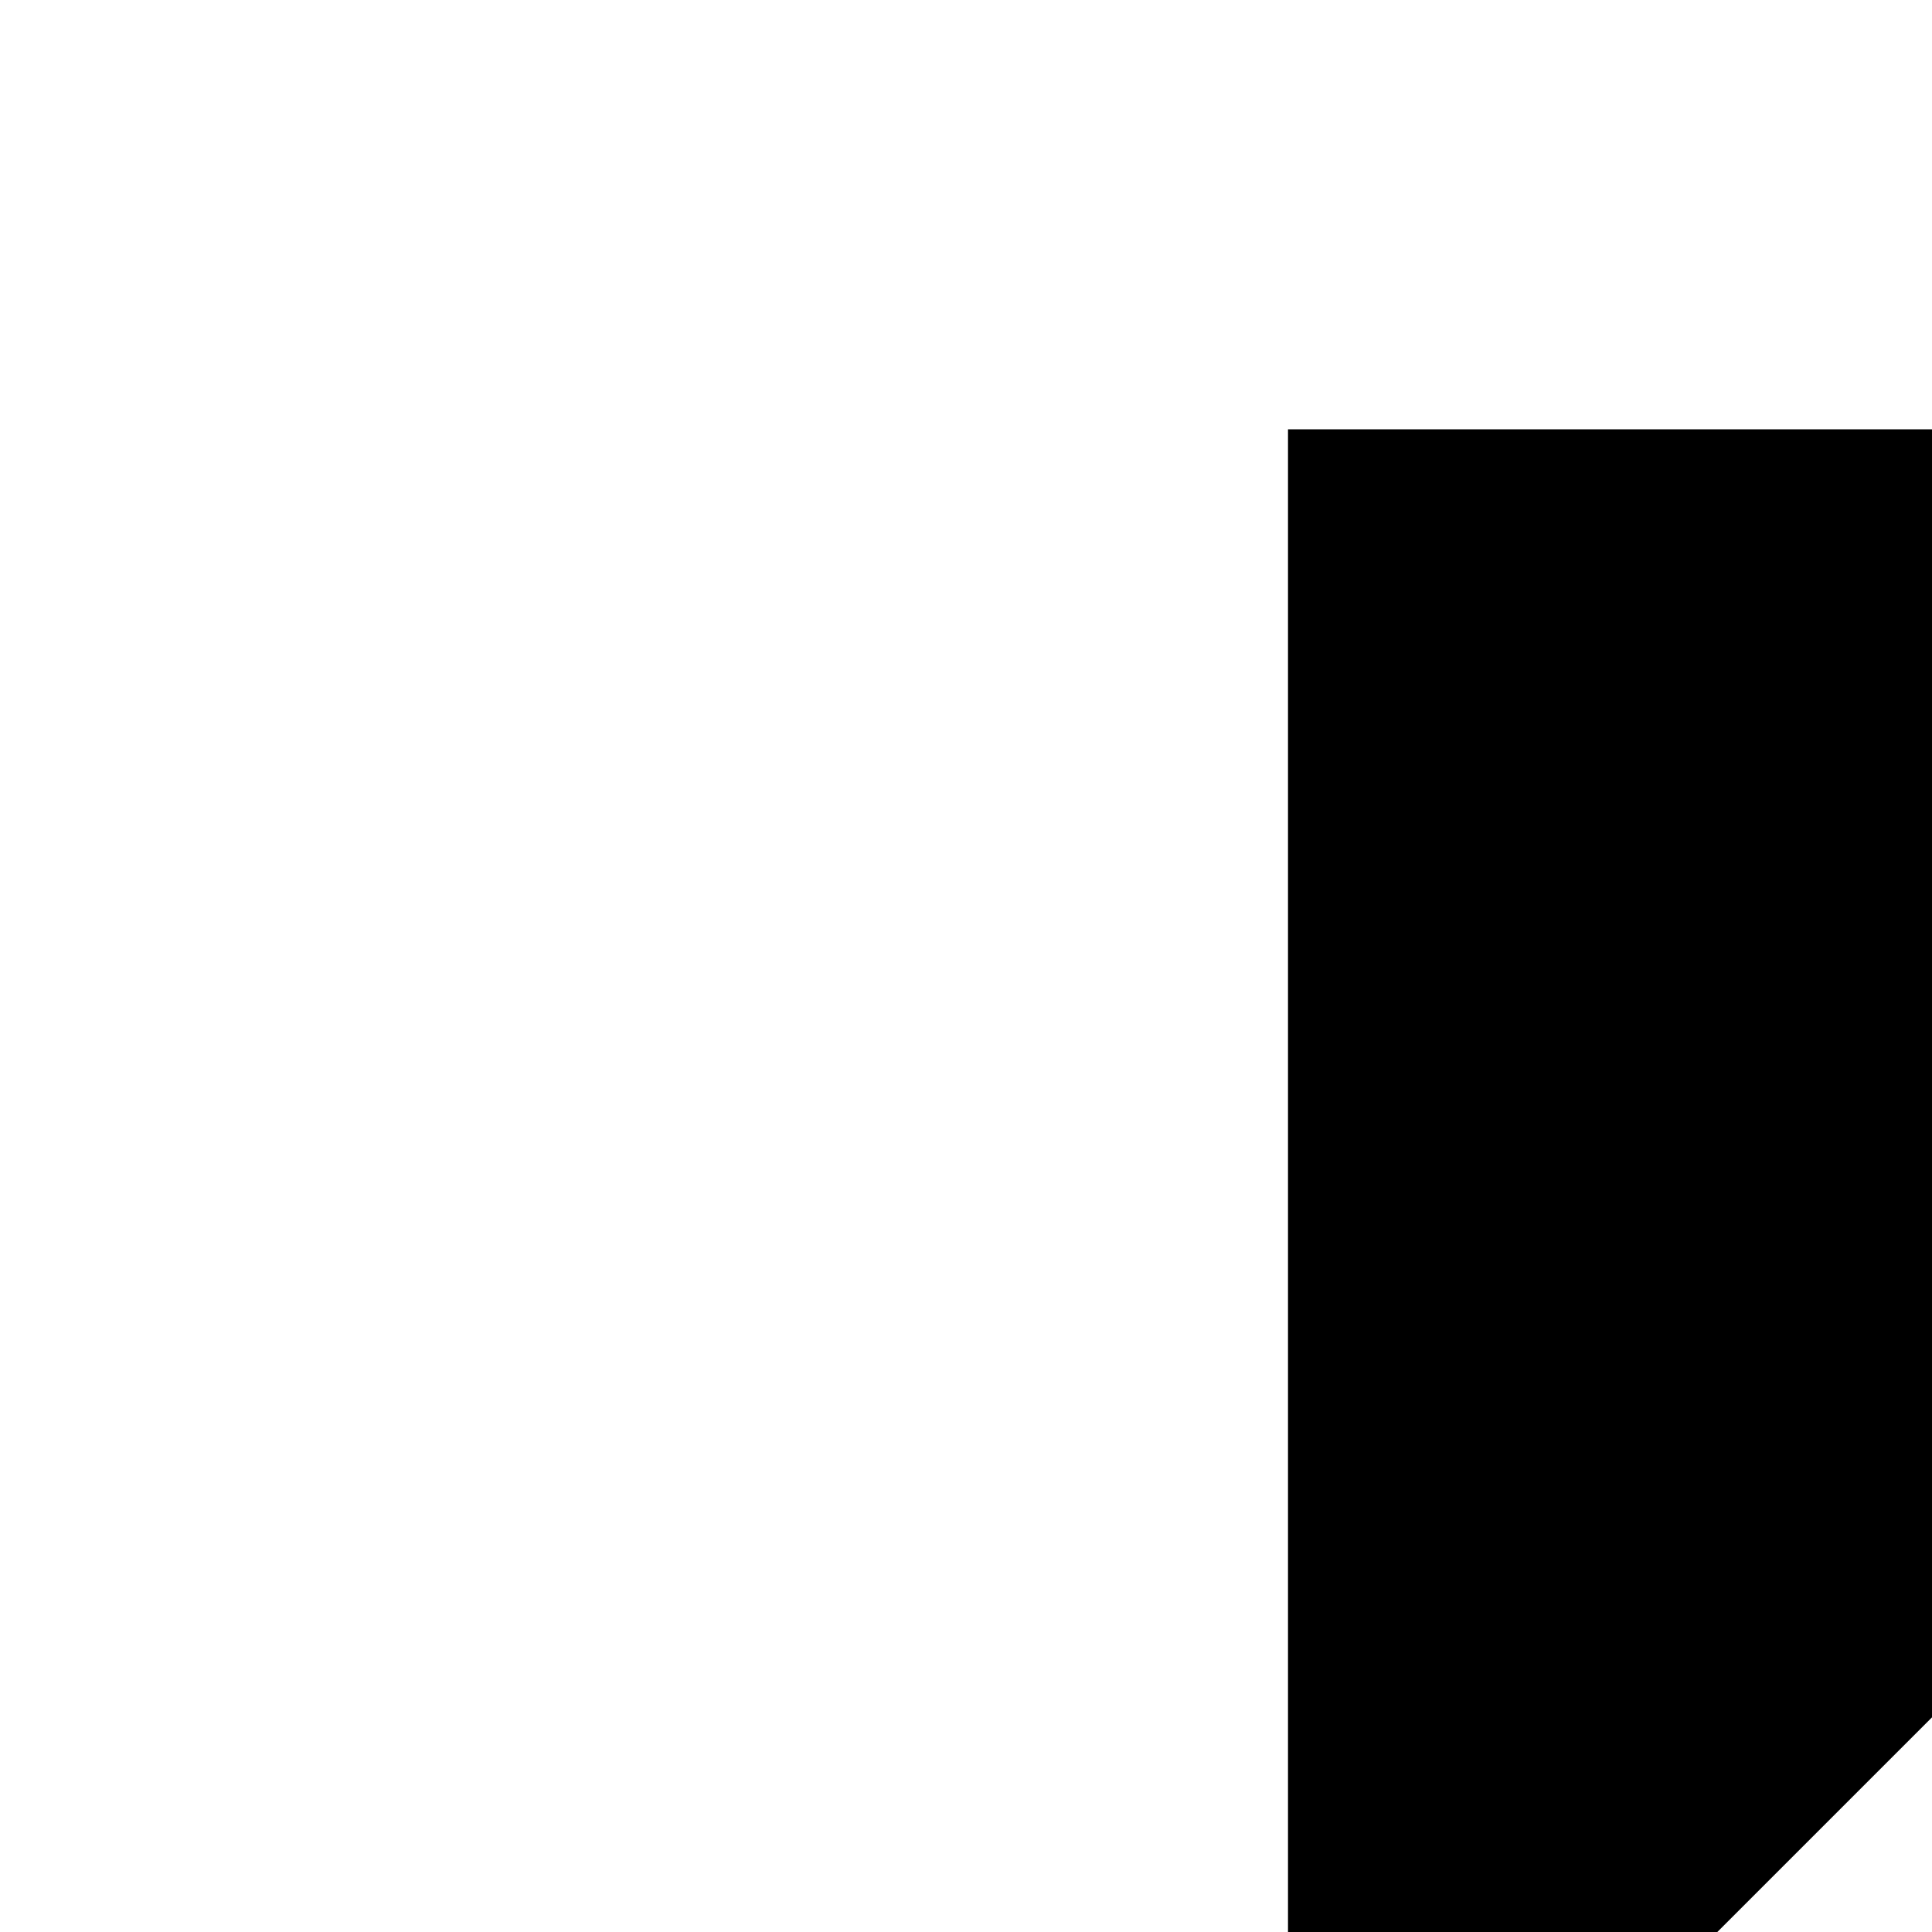
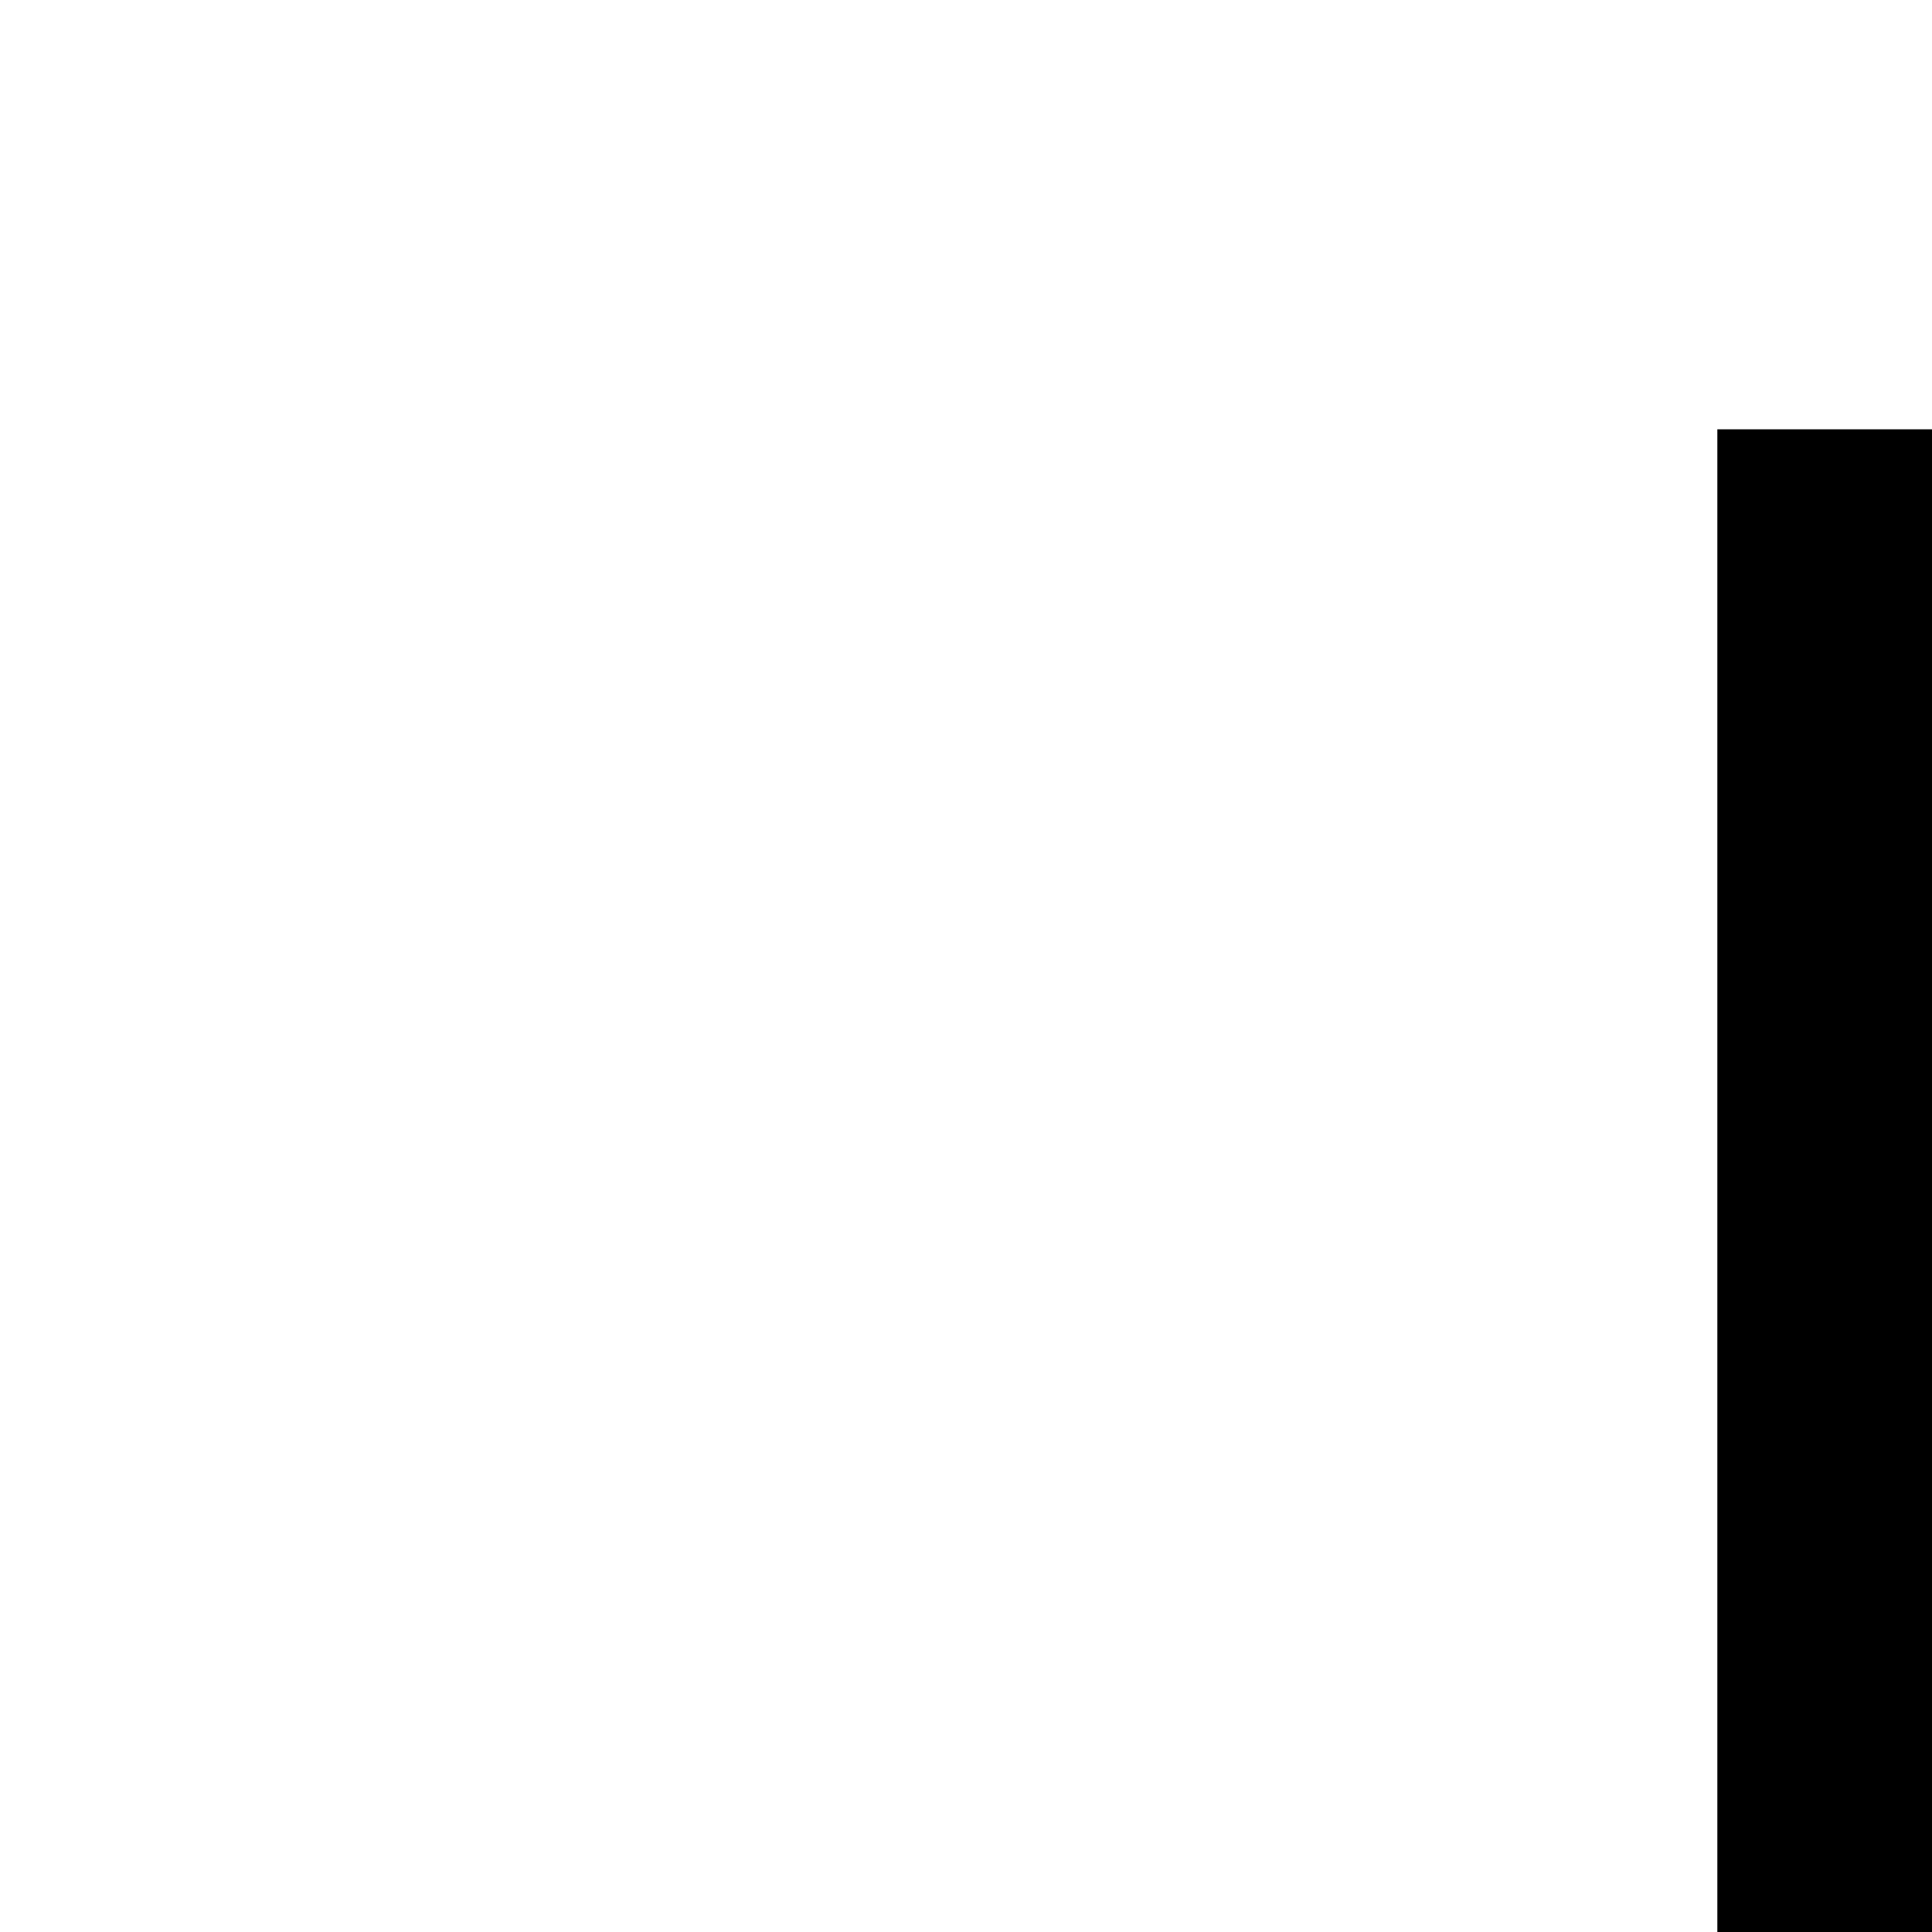
<svg xmlns="http://www.w3.org/2000/svg" width="100%" height="100%" version="1.1">
  <line y1="200" y2="50" x1="0" x2="0" />
  <line y1="155" y2="115" x1="0" x2="40" />
  <line y1="115" y2="75" x1="0" x2="40" />
-   <line x1="45" y1="5" x2="120" y2="80" />
-   <polyline points="60,110 60,20 150,20" />
-   <polyline points="130,106 120,80 146,90" />
+   <line x1="65" y1="5" x2="130" y2="70" />
+   <polyline points="80,110 80,20 170,20" />
+   <polyline points="145,106 130,70 166,80" />
</svg>
